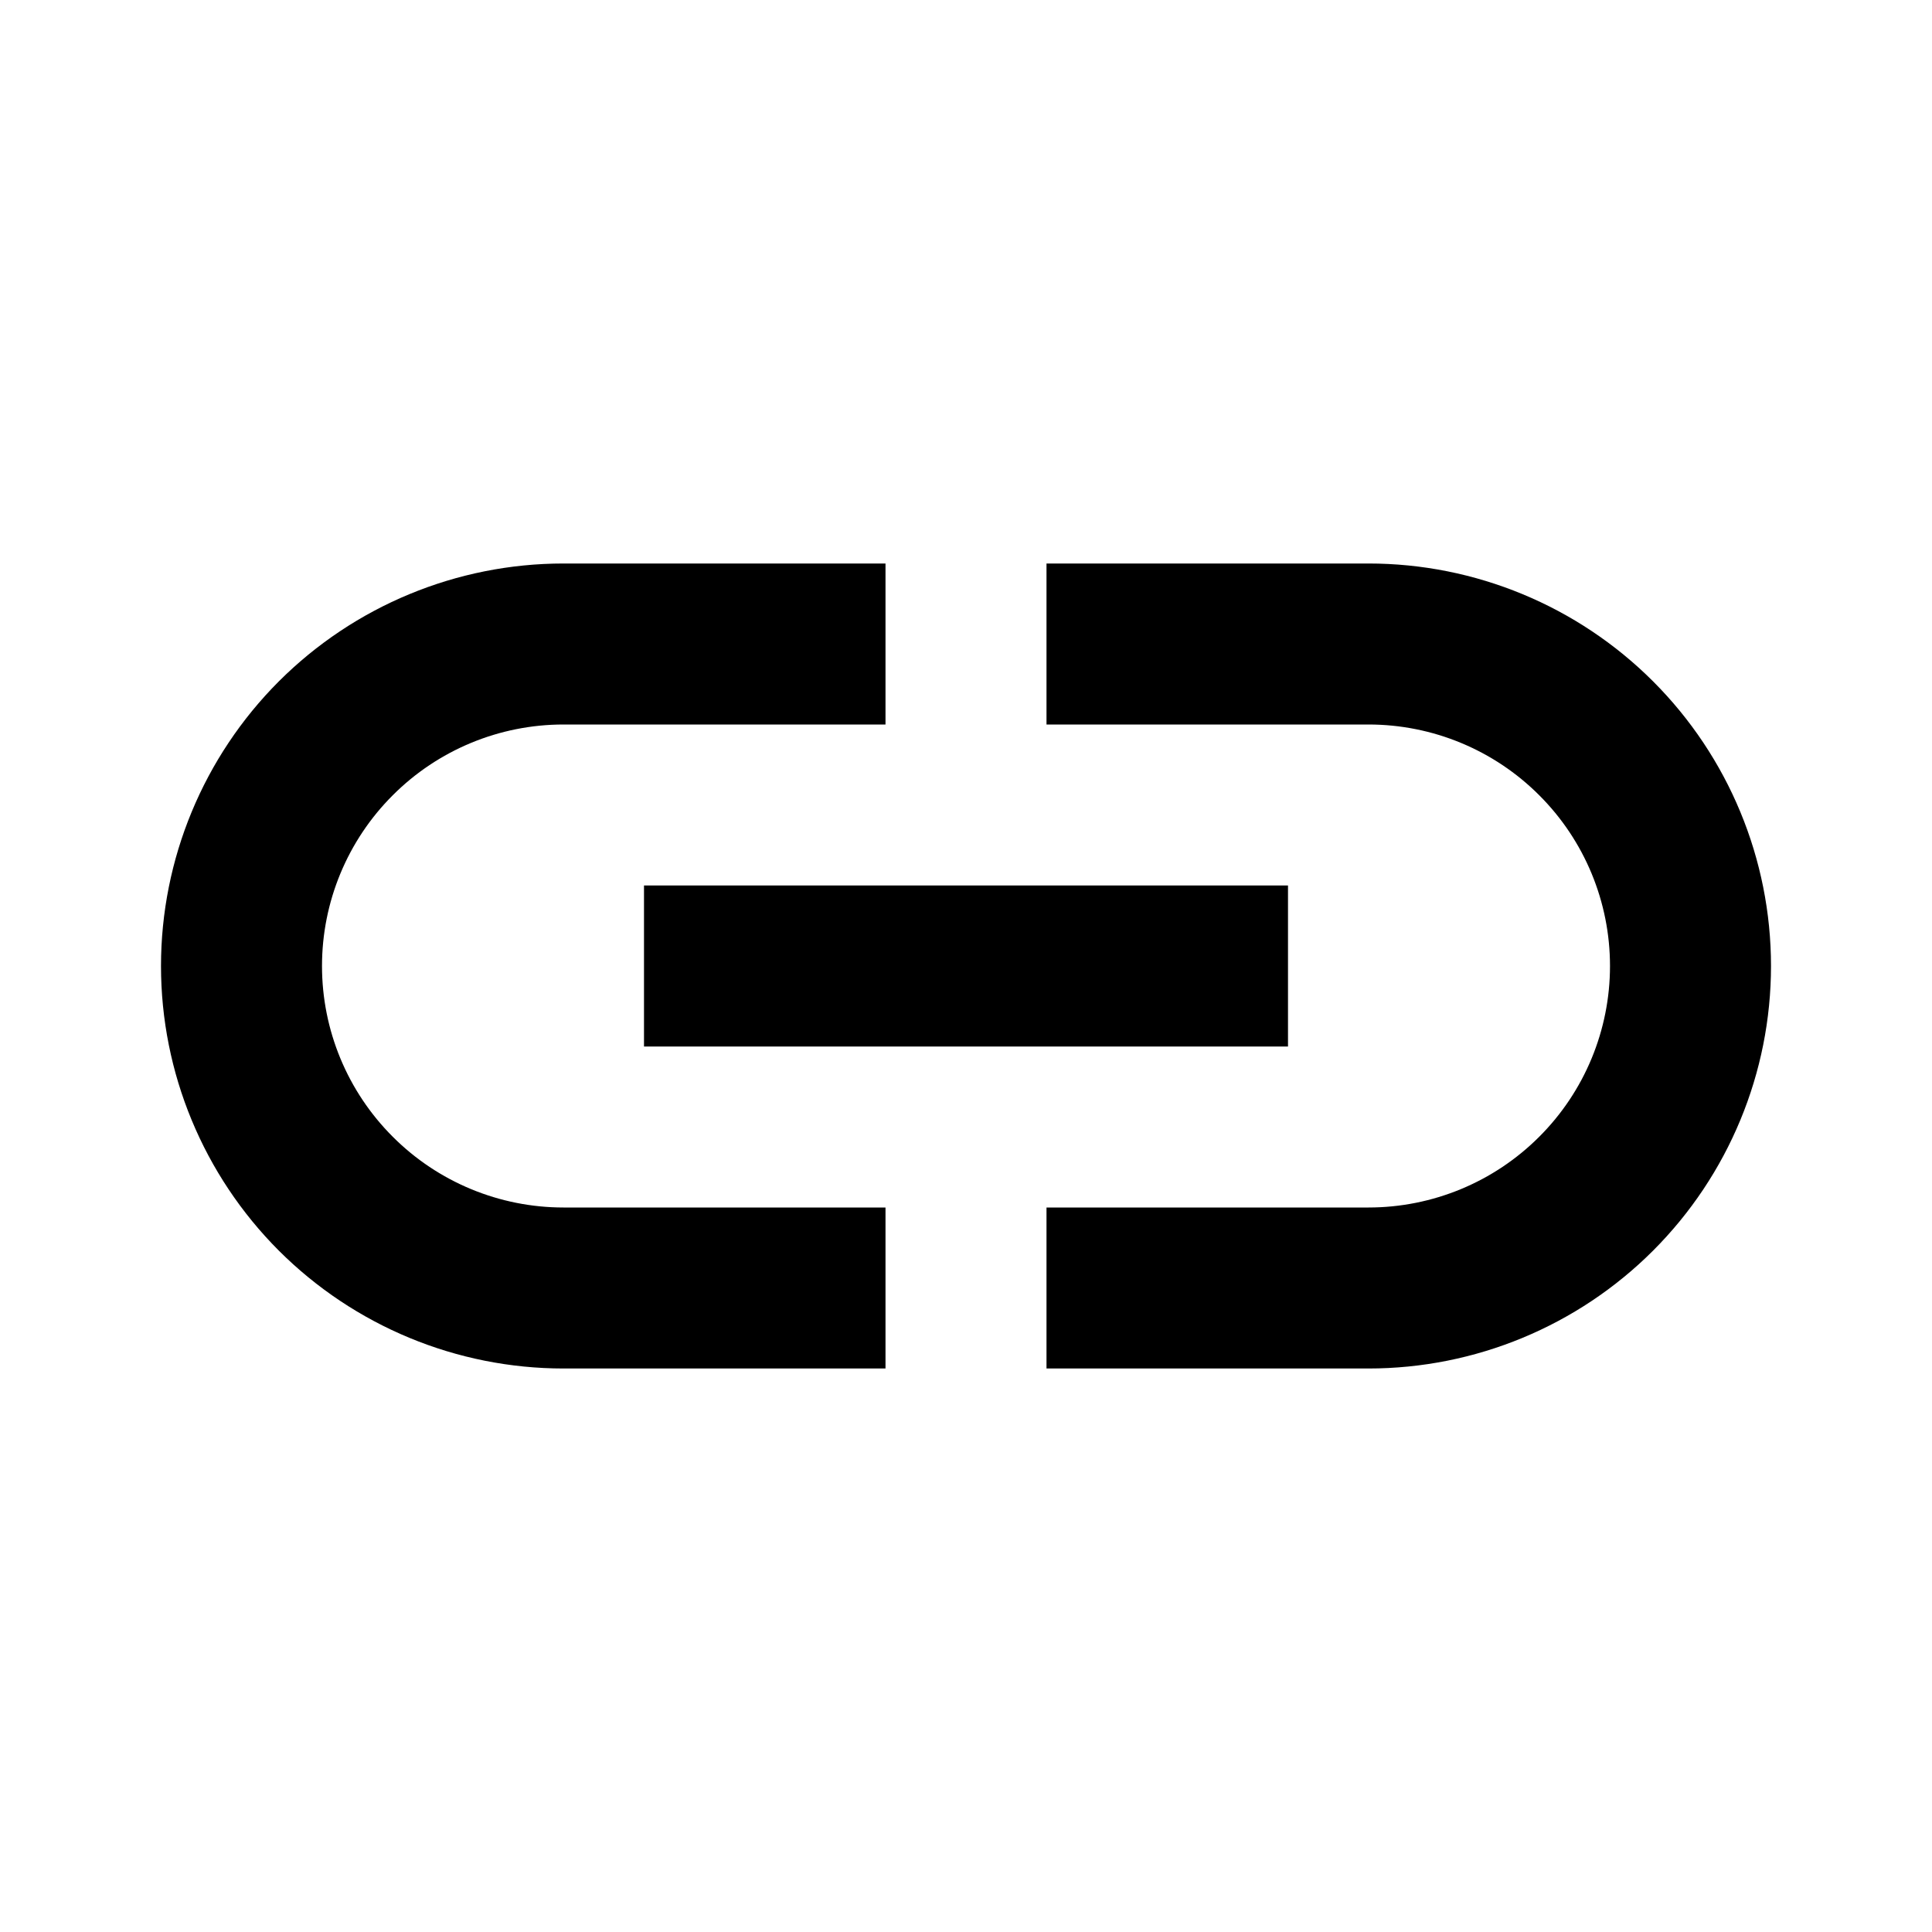
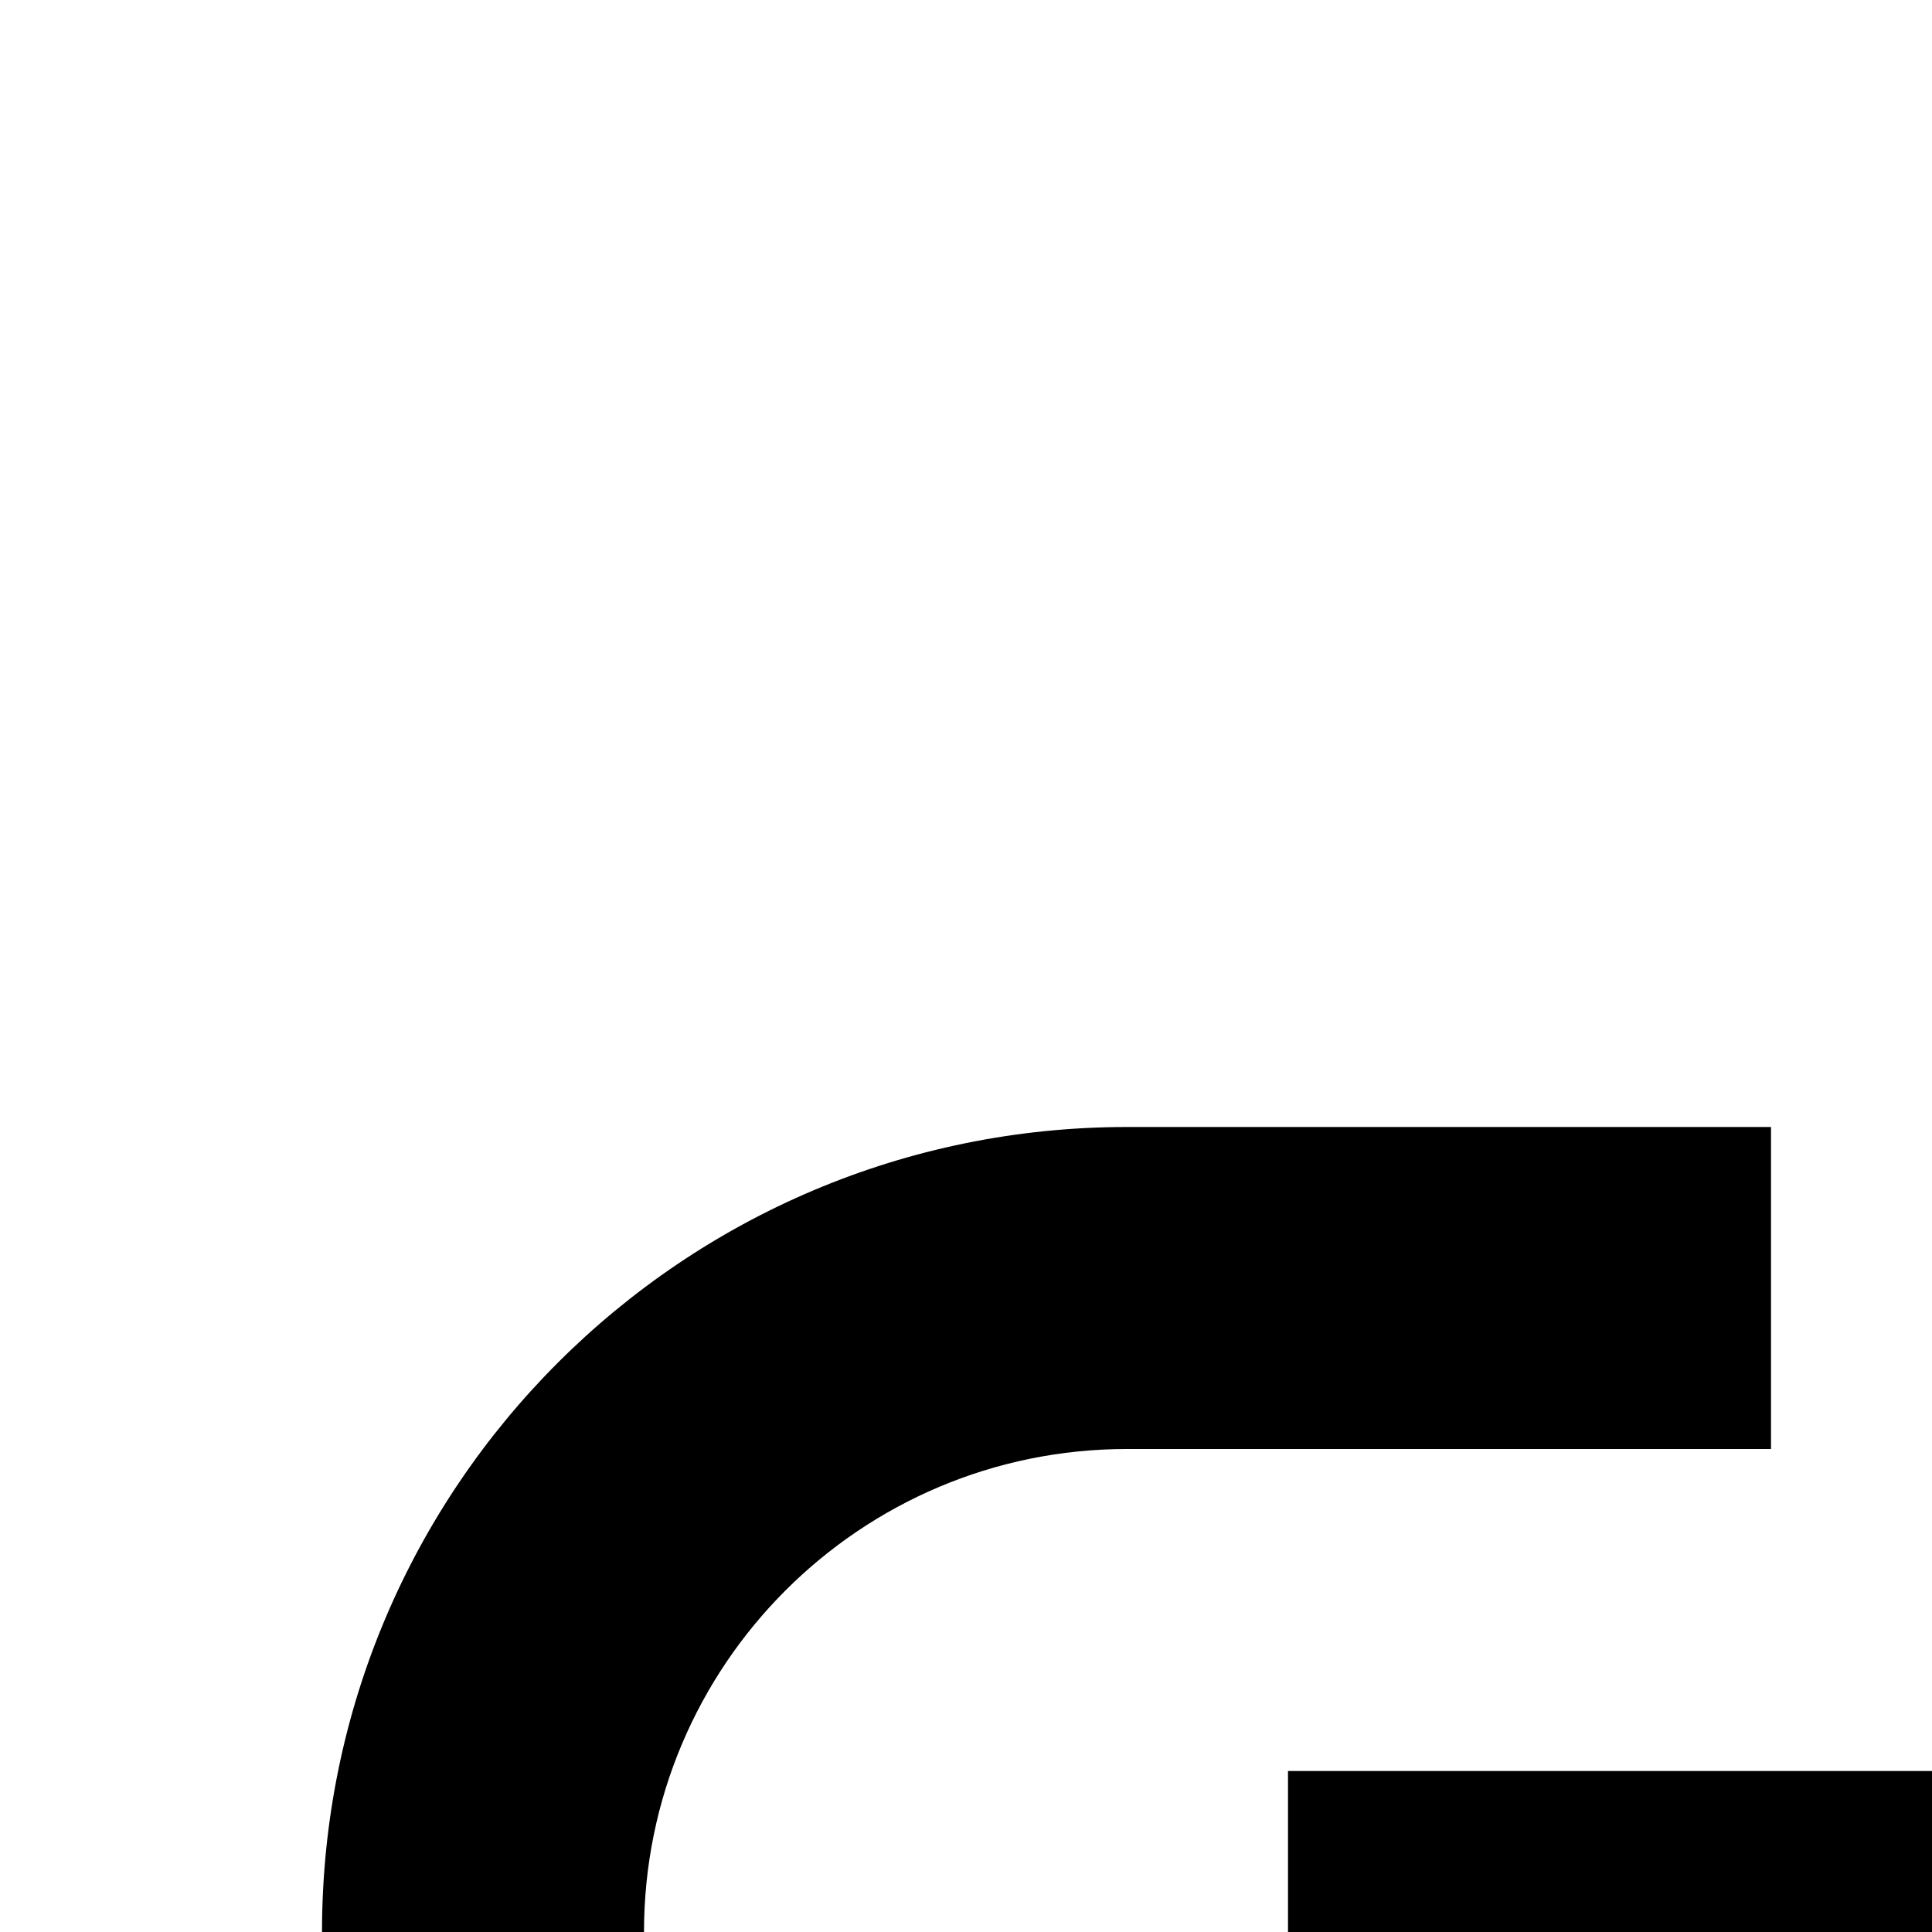
- <svg xmlns="http://www.w3.org/2000/svg" width="1em" height="1em" viewBox="0 0 24 24" fill="none">
-   <path d="M11 17H7C5.674 17 4.402 16.473 3.464 15.536C2.527 14.598 2 13.326 2 12C2 10.674 2.527 9.402 3.464 8.464C4.402 7.527 5.674 7 7 7H11V9H7C6.204 9 5.441 9.316 4.879 9.879C4.316 10.441 4 11.204 4 12C4 12.796 4.316 13.559 4.879 14.121C5.441 14.684 6.204 15 7 15H11V17ZM17 7H13V9H17C17.796 9 18.559 9.316 19.121 9.879C19.684 10.441 20 11.204 20 12C20 12.796 19.684 13.559 19.121 14.121C18.559 14.684 17.796 15 17 15H13V17H17C18.326 17 19.598 16.473 20.535 15.536C21.473 14.598 22 13.326 22 12C22 10.674 21.473 9.402 20.535 8.464C19.598 7.527 18.326 7 17 7ZM16 11H8V13H16V11Z" fill="currentColor" />
+ <svg xmlns="http://www.w3.org/2000/svg" width="1em" height="1em" fill="none">
+   <path fill="currentColor" d="M11 17H7A5 5 0 0 1 7 7h4v2H7a3 3 0 1 0 0 6h4v2Zm6-10h-4v2h4a3 3 0 0 1 0 6h-4v2h4a5 5 0 1 0 0-10Zm-1 4H8v2h8v-2Z" />
</svg>
